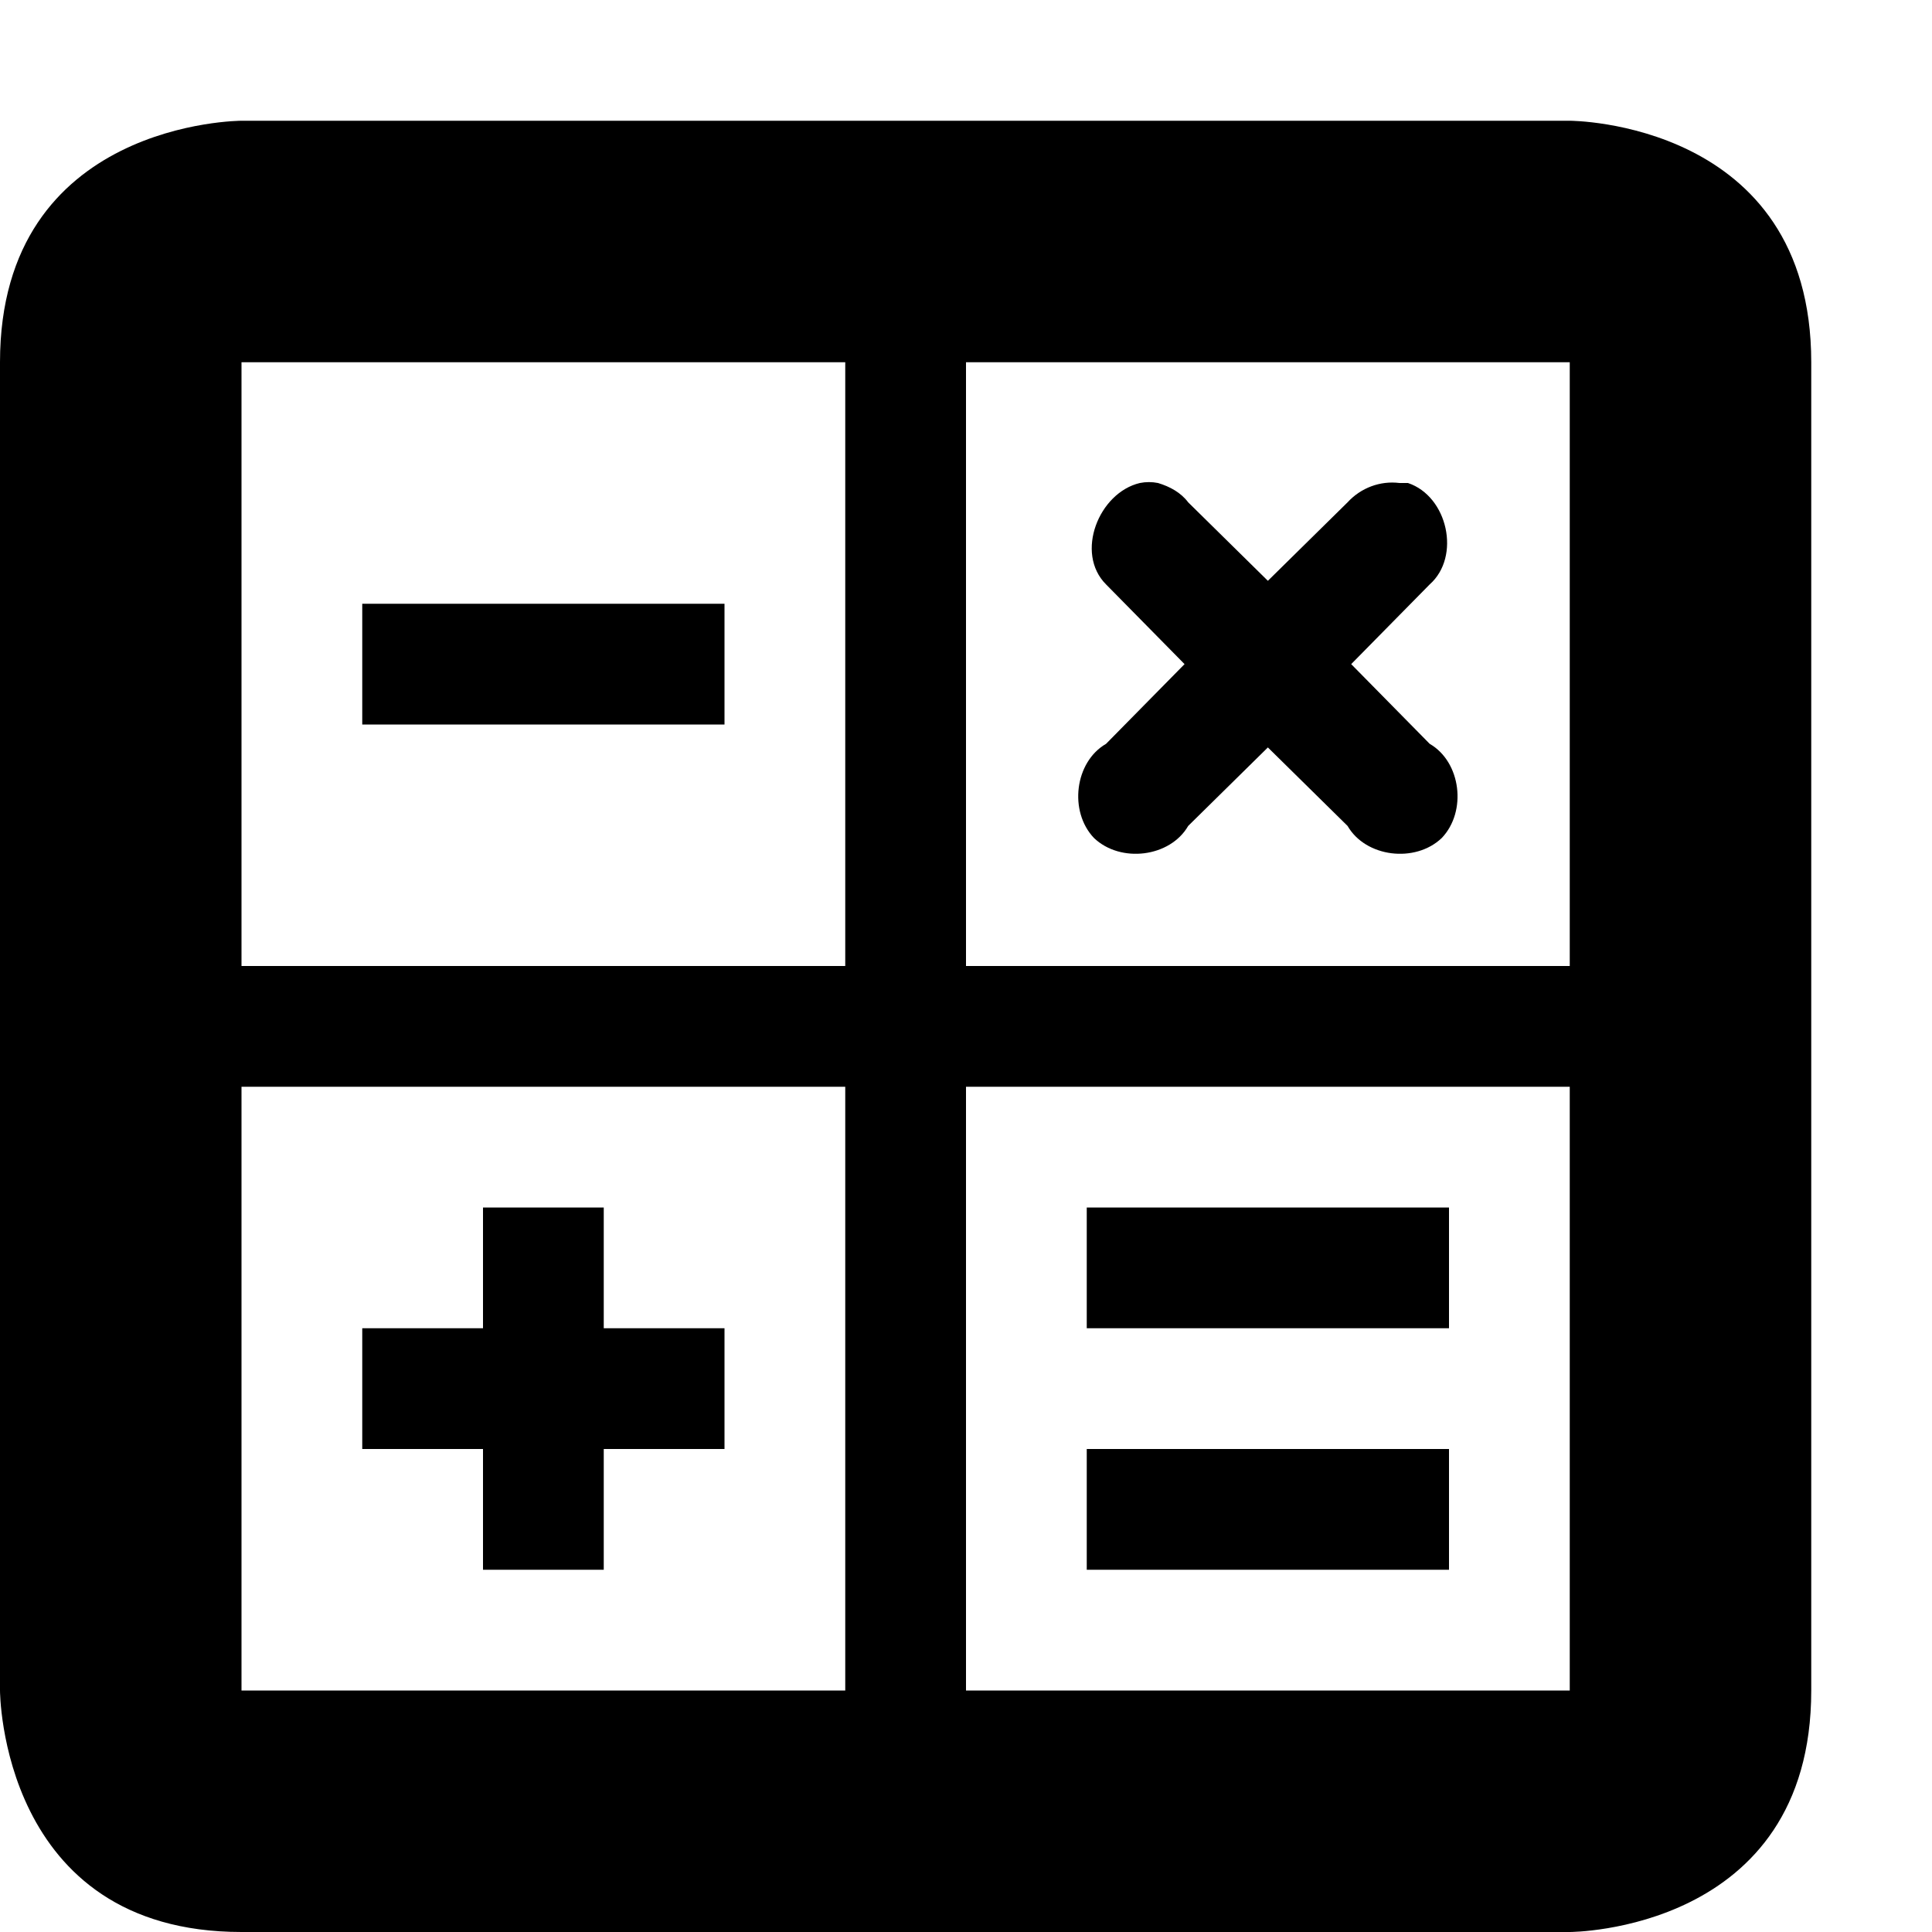
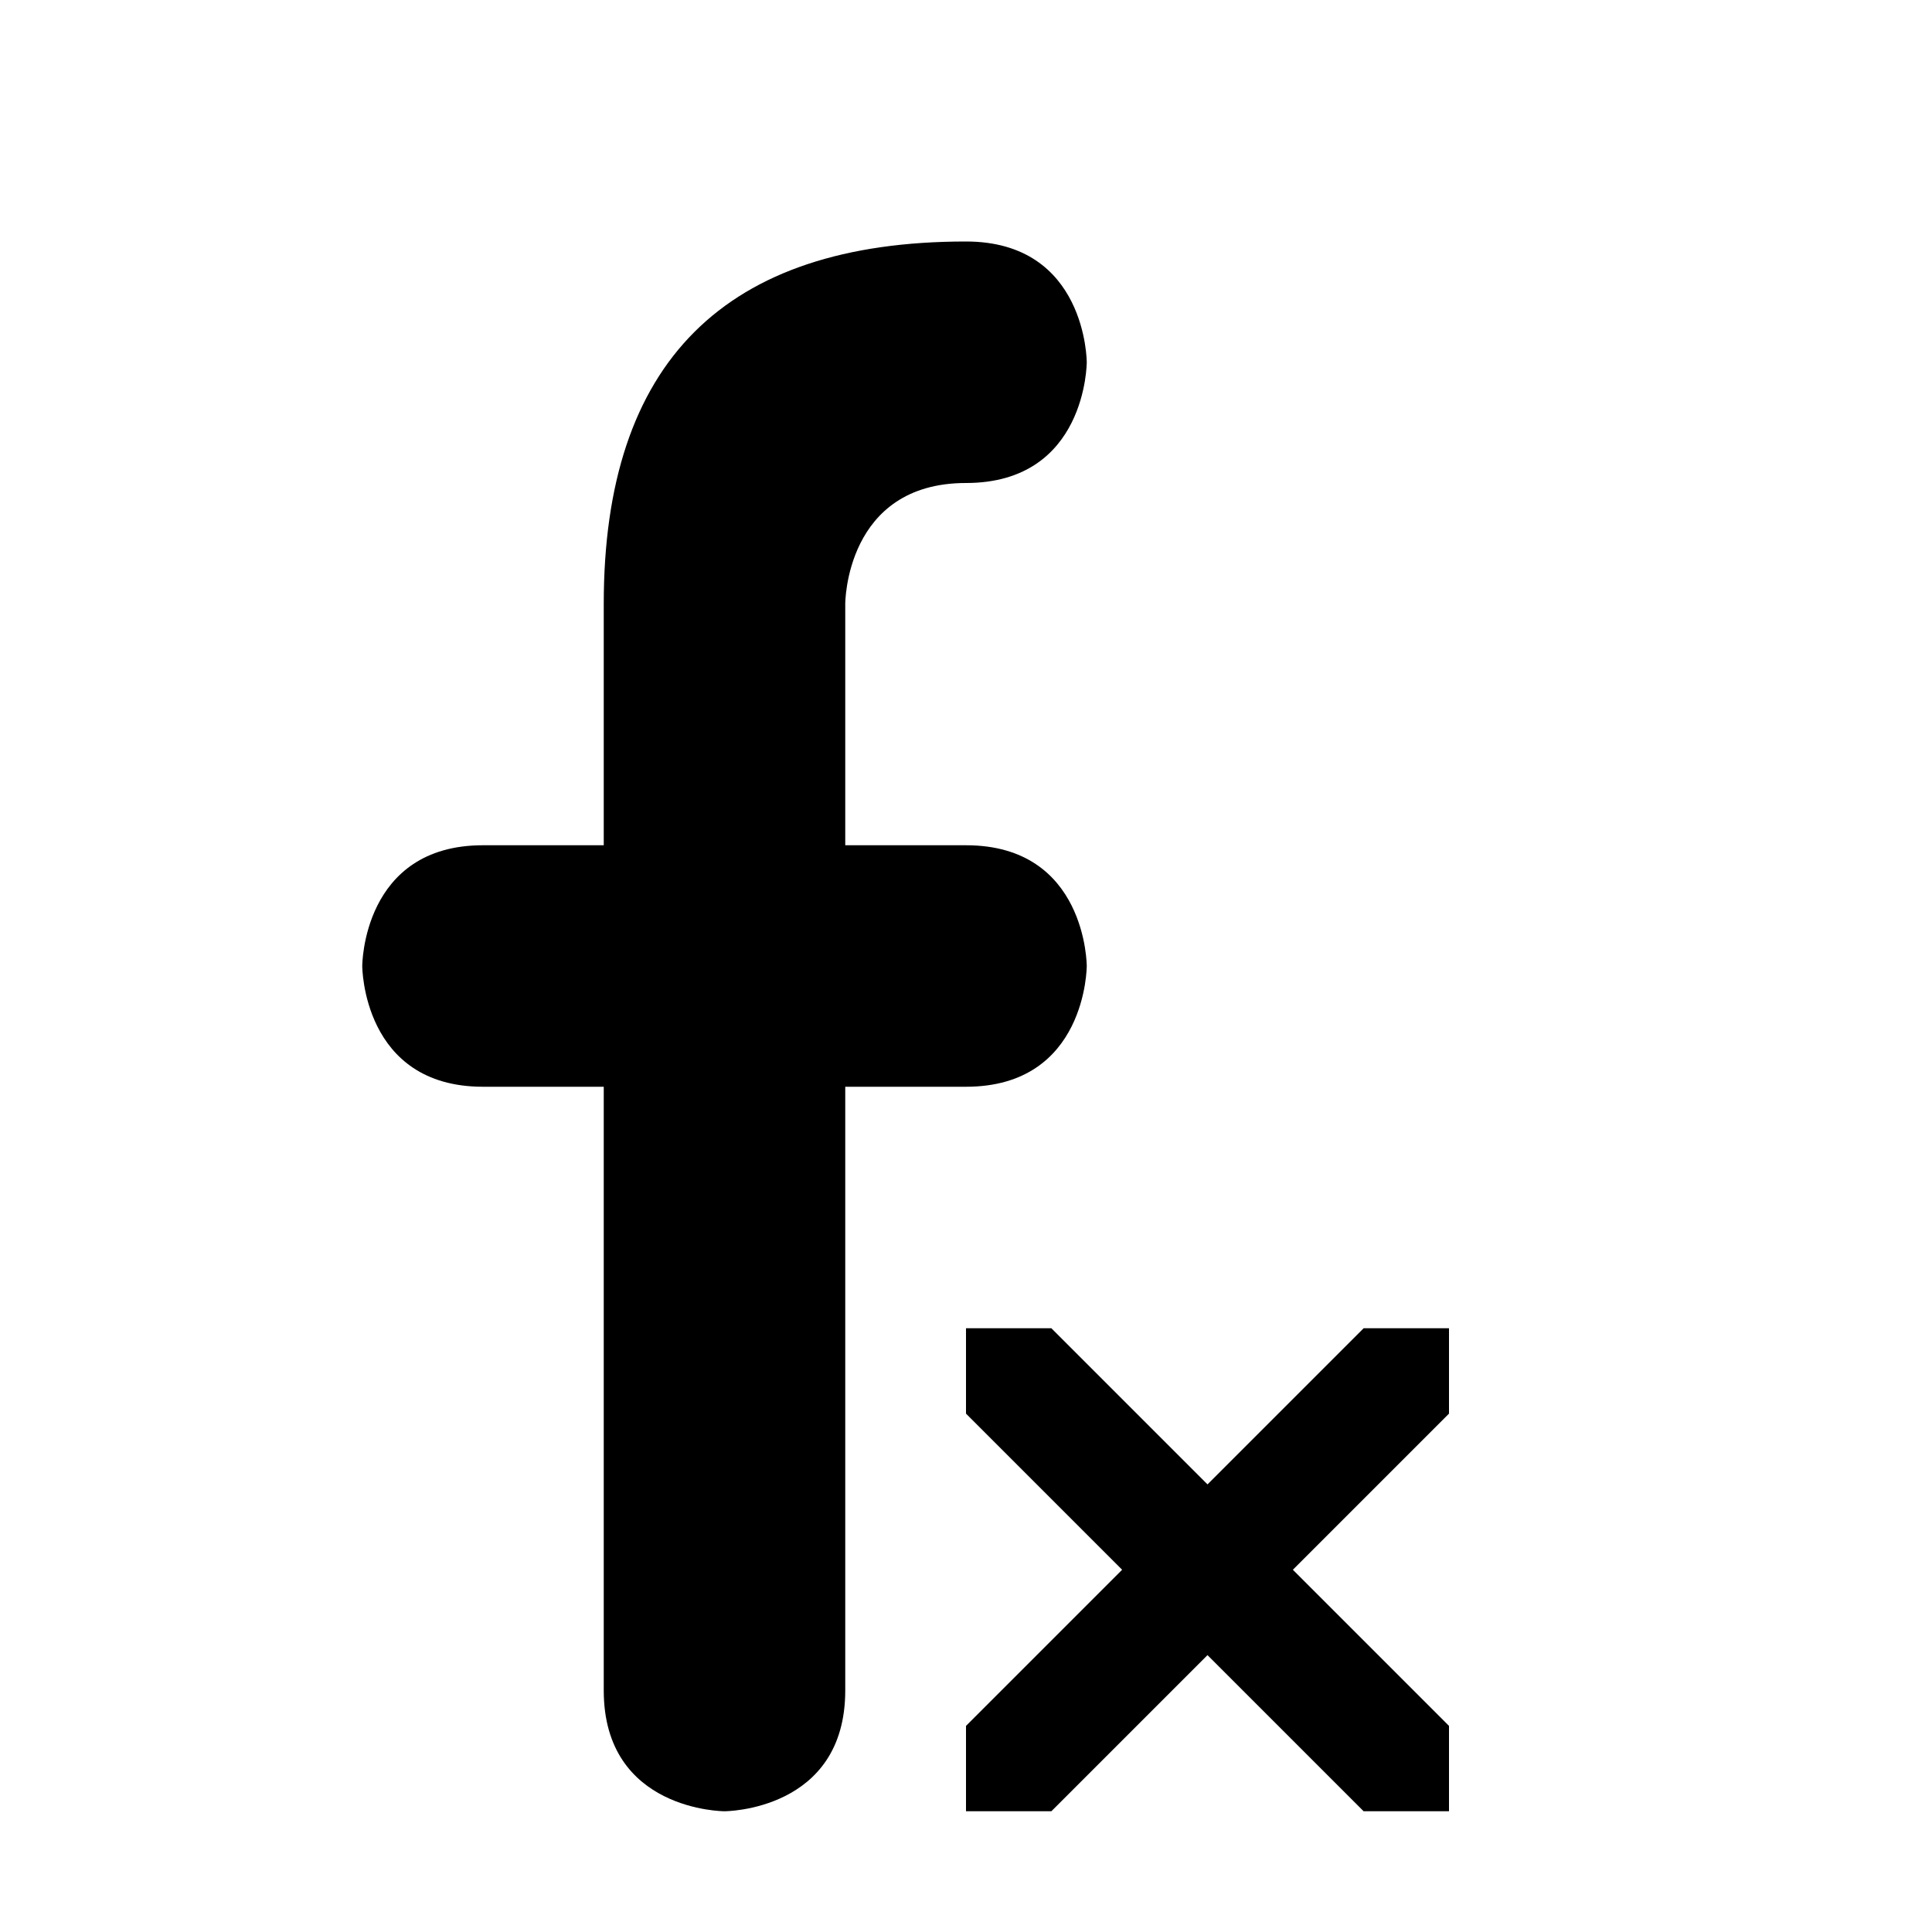
<svg xmlns="http://www.w3.org/2000/svg" width="16" height="16" version="1.1">
-   <path style="fill:currentColor" d="M 2,1 C 2,1 0,1 0,3 V 14 C 0,14 0,16 2,16 H 13 C 13,16 15,16 15,14 V 3 C 15,1 13,1 13,1 Z M 2,3 H 2.84 7 V 8 H 2 V 4.41 4 Z M 8,3 H 13 V 8 H 8 Z M 9.44,4 C 9.1,4.08 8.9,4.58 9.16,4.84 L 9.81,5.5 9.16,6.16 C 8.9,6.31 8.85,6.72 9.06,6.94 9.28,7.15 9.69,7.1 9.84,6.84 L 10.5,6.19 11.16,6.84 C 11.31,7.1 11.72,7.15 11.94,6.94 12.15,6.72 12.1,6.31 11.84,6.16 L 11.19,5.5 11.84,4.84 C 12.1,4.61 11.99,4.11 11.66,4 11.64,4 11.61,4 11.59,4 11.43,3.98 11.27,4.04 11.16,4.16 L 10.5,4.81 9.84,4.16 C 9.78,4.08 9.69,4.03 9.59,4 9.54,3.99 9.49,3.99 9.44,4 Z M 3,5 V 6 H 4 5 6 V 5 H 5 4 Z M 2,9 H 7 V 14 H 2.84 2 V 13 Z M 8,9 H 13 V 13 14 H 8 Z M 4,10 V 11 H 3 V 12 H 4 V 13 H 5 V 12 H 6 V 11 H 5 V 10 Z M 9,10 V 11 H 12 V 10 Z M 9,12 V 13 H 12 V 12 Z" />
+   <path style="fill:currentColor" d="M 8,2 C 6,2 5,3 5,5 V 7 H 4 C 3,7 3,8 3,8 3,8 3,9 4,9 H 5 V 14 C 5,15 6,15 6,15 6,15 7,15 7,14 V 9 H 8 C 9,9 9,8 9,8 9,8 9,7 8,7 H 7 V 5 C 7,5 7,4 8,4 9,4 9,3 9,3 9,3 9,2 8,2 Z M 8.707,11 H 8 V 11.707 L 9.293,13 8,14.293 V 15 H 8.707 L 10,13.707 11.293,15 H 12 V 14.293 L 10.707,13 12,11.707 V 11 H 11.293 L 10,12.293 Z" />
</svg>
